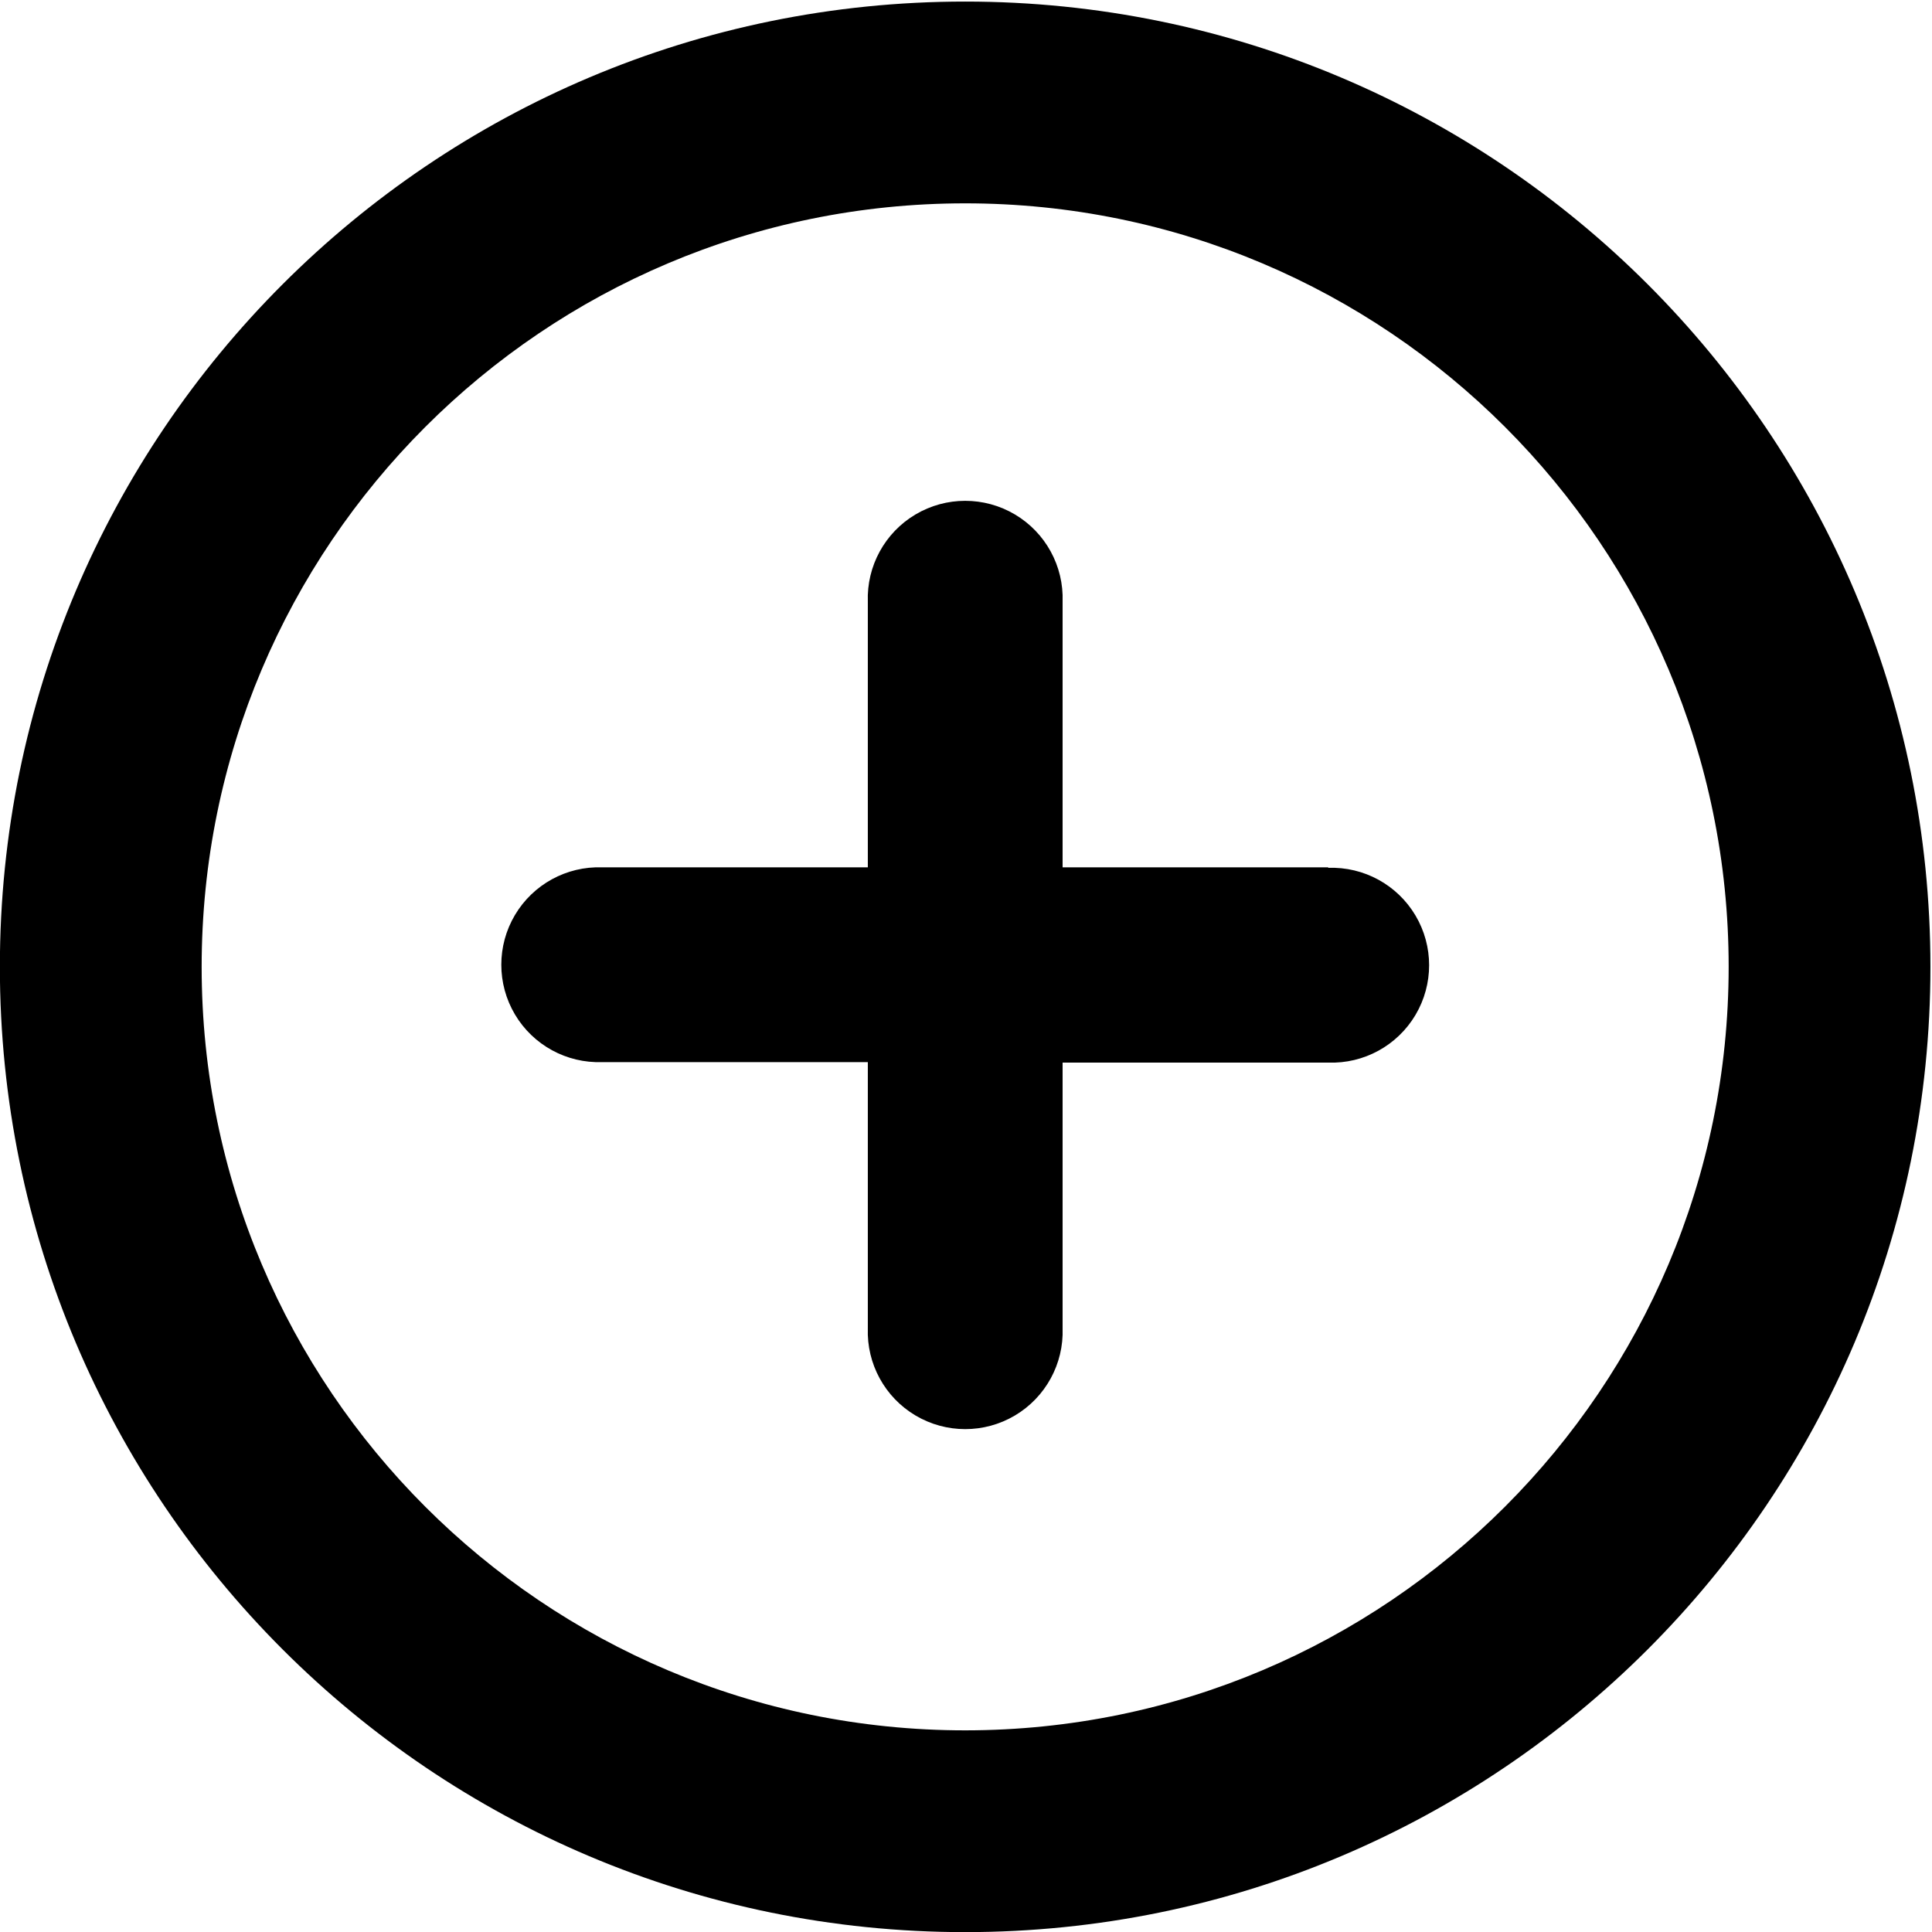
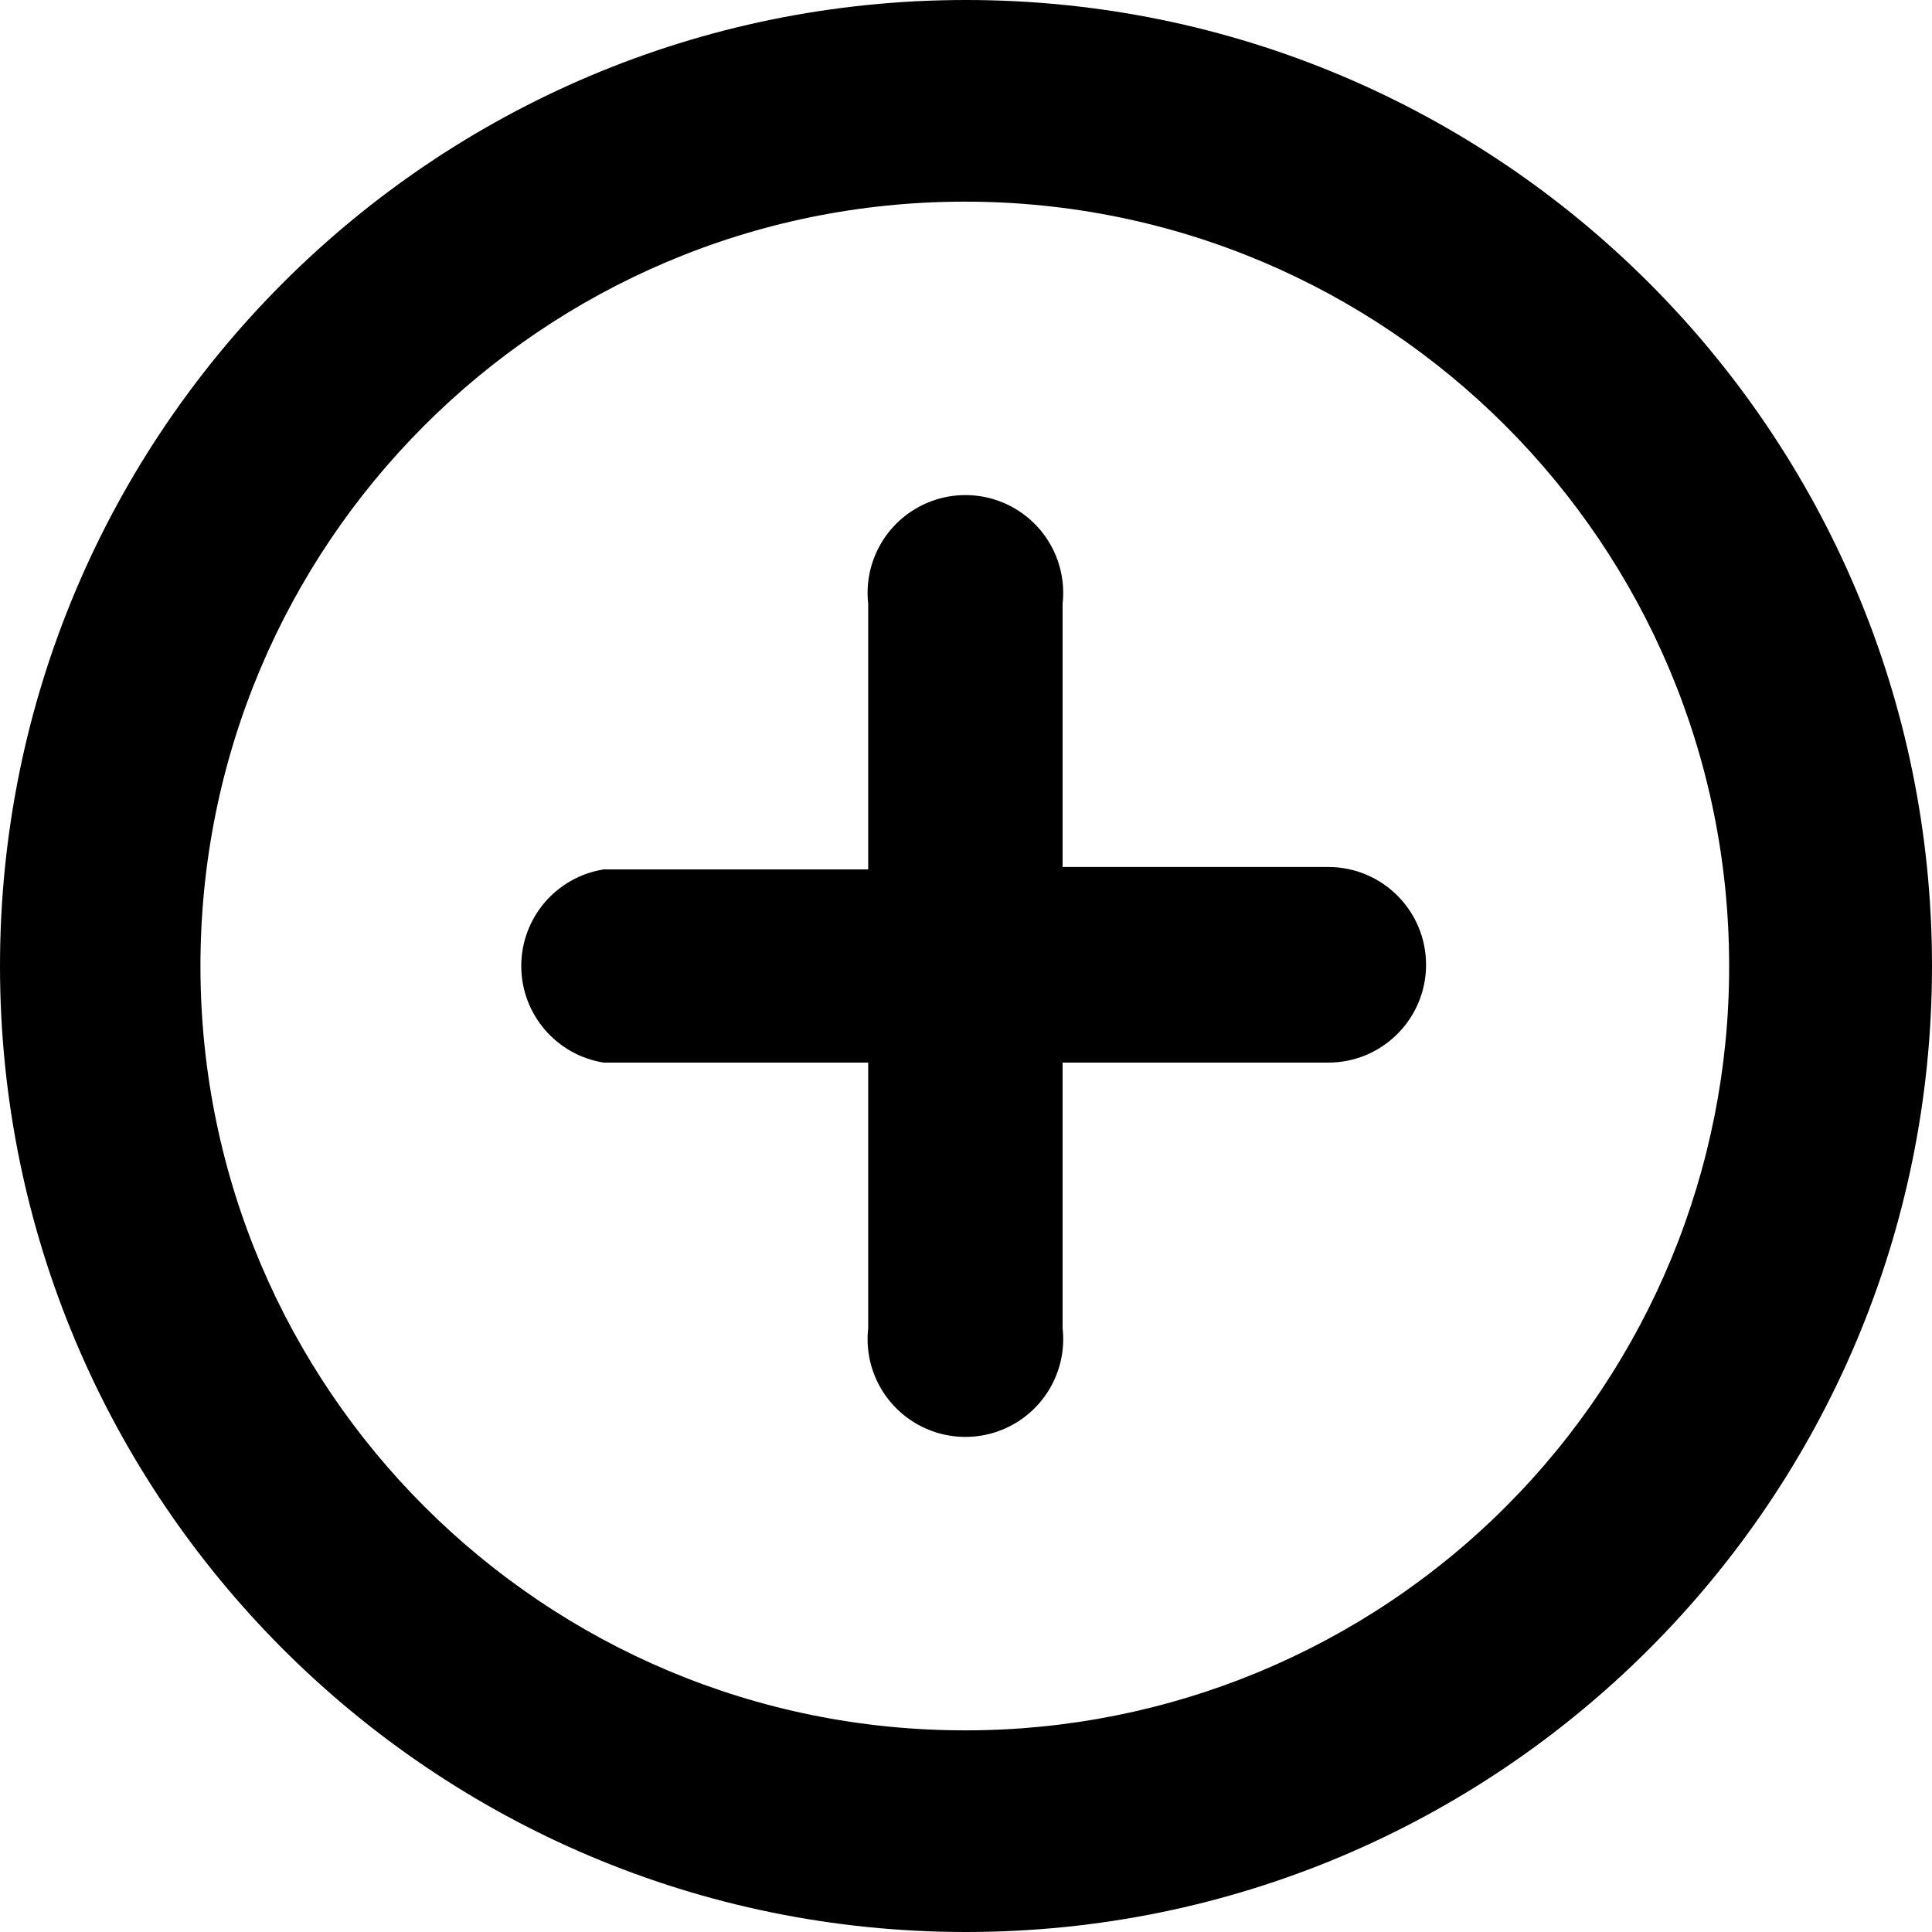
<svg xmlns="http://www.w3.org/2000/svg" viewBox="0 0 16 16">
  <g id="Layer_1" data-name="Layer 1">
-     <g>
-       <path d="M7.994.013a7.994,7.994,0,1,0,7.993,7.993A7.994,7.994,0,0,0,7.994.013Zm0,14.317a6.323,6.323,0,1,1,6.322-6.323A6.324,6.324,0,0,1,7.994,14.33Z" />
-       <path d="M11,7.183H8.8v-2.2a.807.807,0,1,0-1.613,0v2.2h-2.2a.807.807,0,1,0,0,1.613h2.2V11A.807.807,0,1,0,8.8,11V8.8H11a.807.807,0,1,0,0-1.613Z" />
-     </g>
+     <path d="M8,0a8,8,0,1,0,8,8A8,8,0,0,0,8,0ZM8,14.33A6.33,6.33,0,1,1,14.32,8,6.32,6.32,0,0,1,8,14.33Z" />
+     <path d="M11,7.18H8.8V5A.81.81,0,1,0,7.19,5v2.2H5A.81.81,0,0,0,5,8.8H7.19V11A.81.81,0,1,0,8.8,11V8.8H11a.81.81,0,1,0,0-1.62Z" />
  </g>
</svg>
